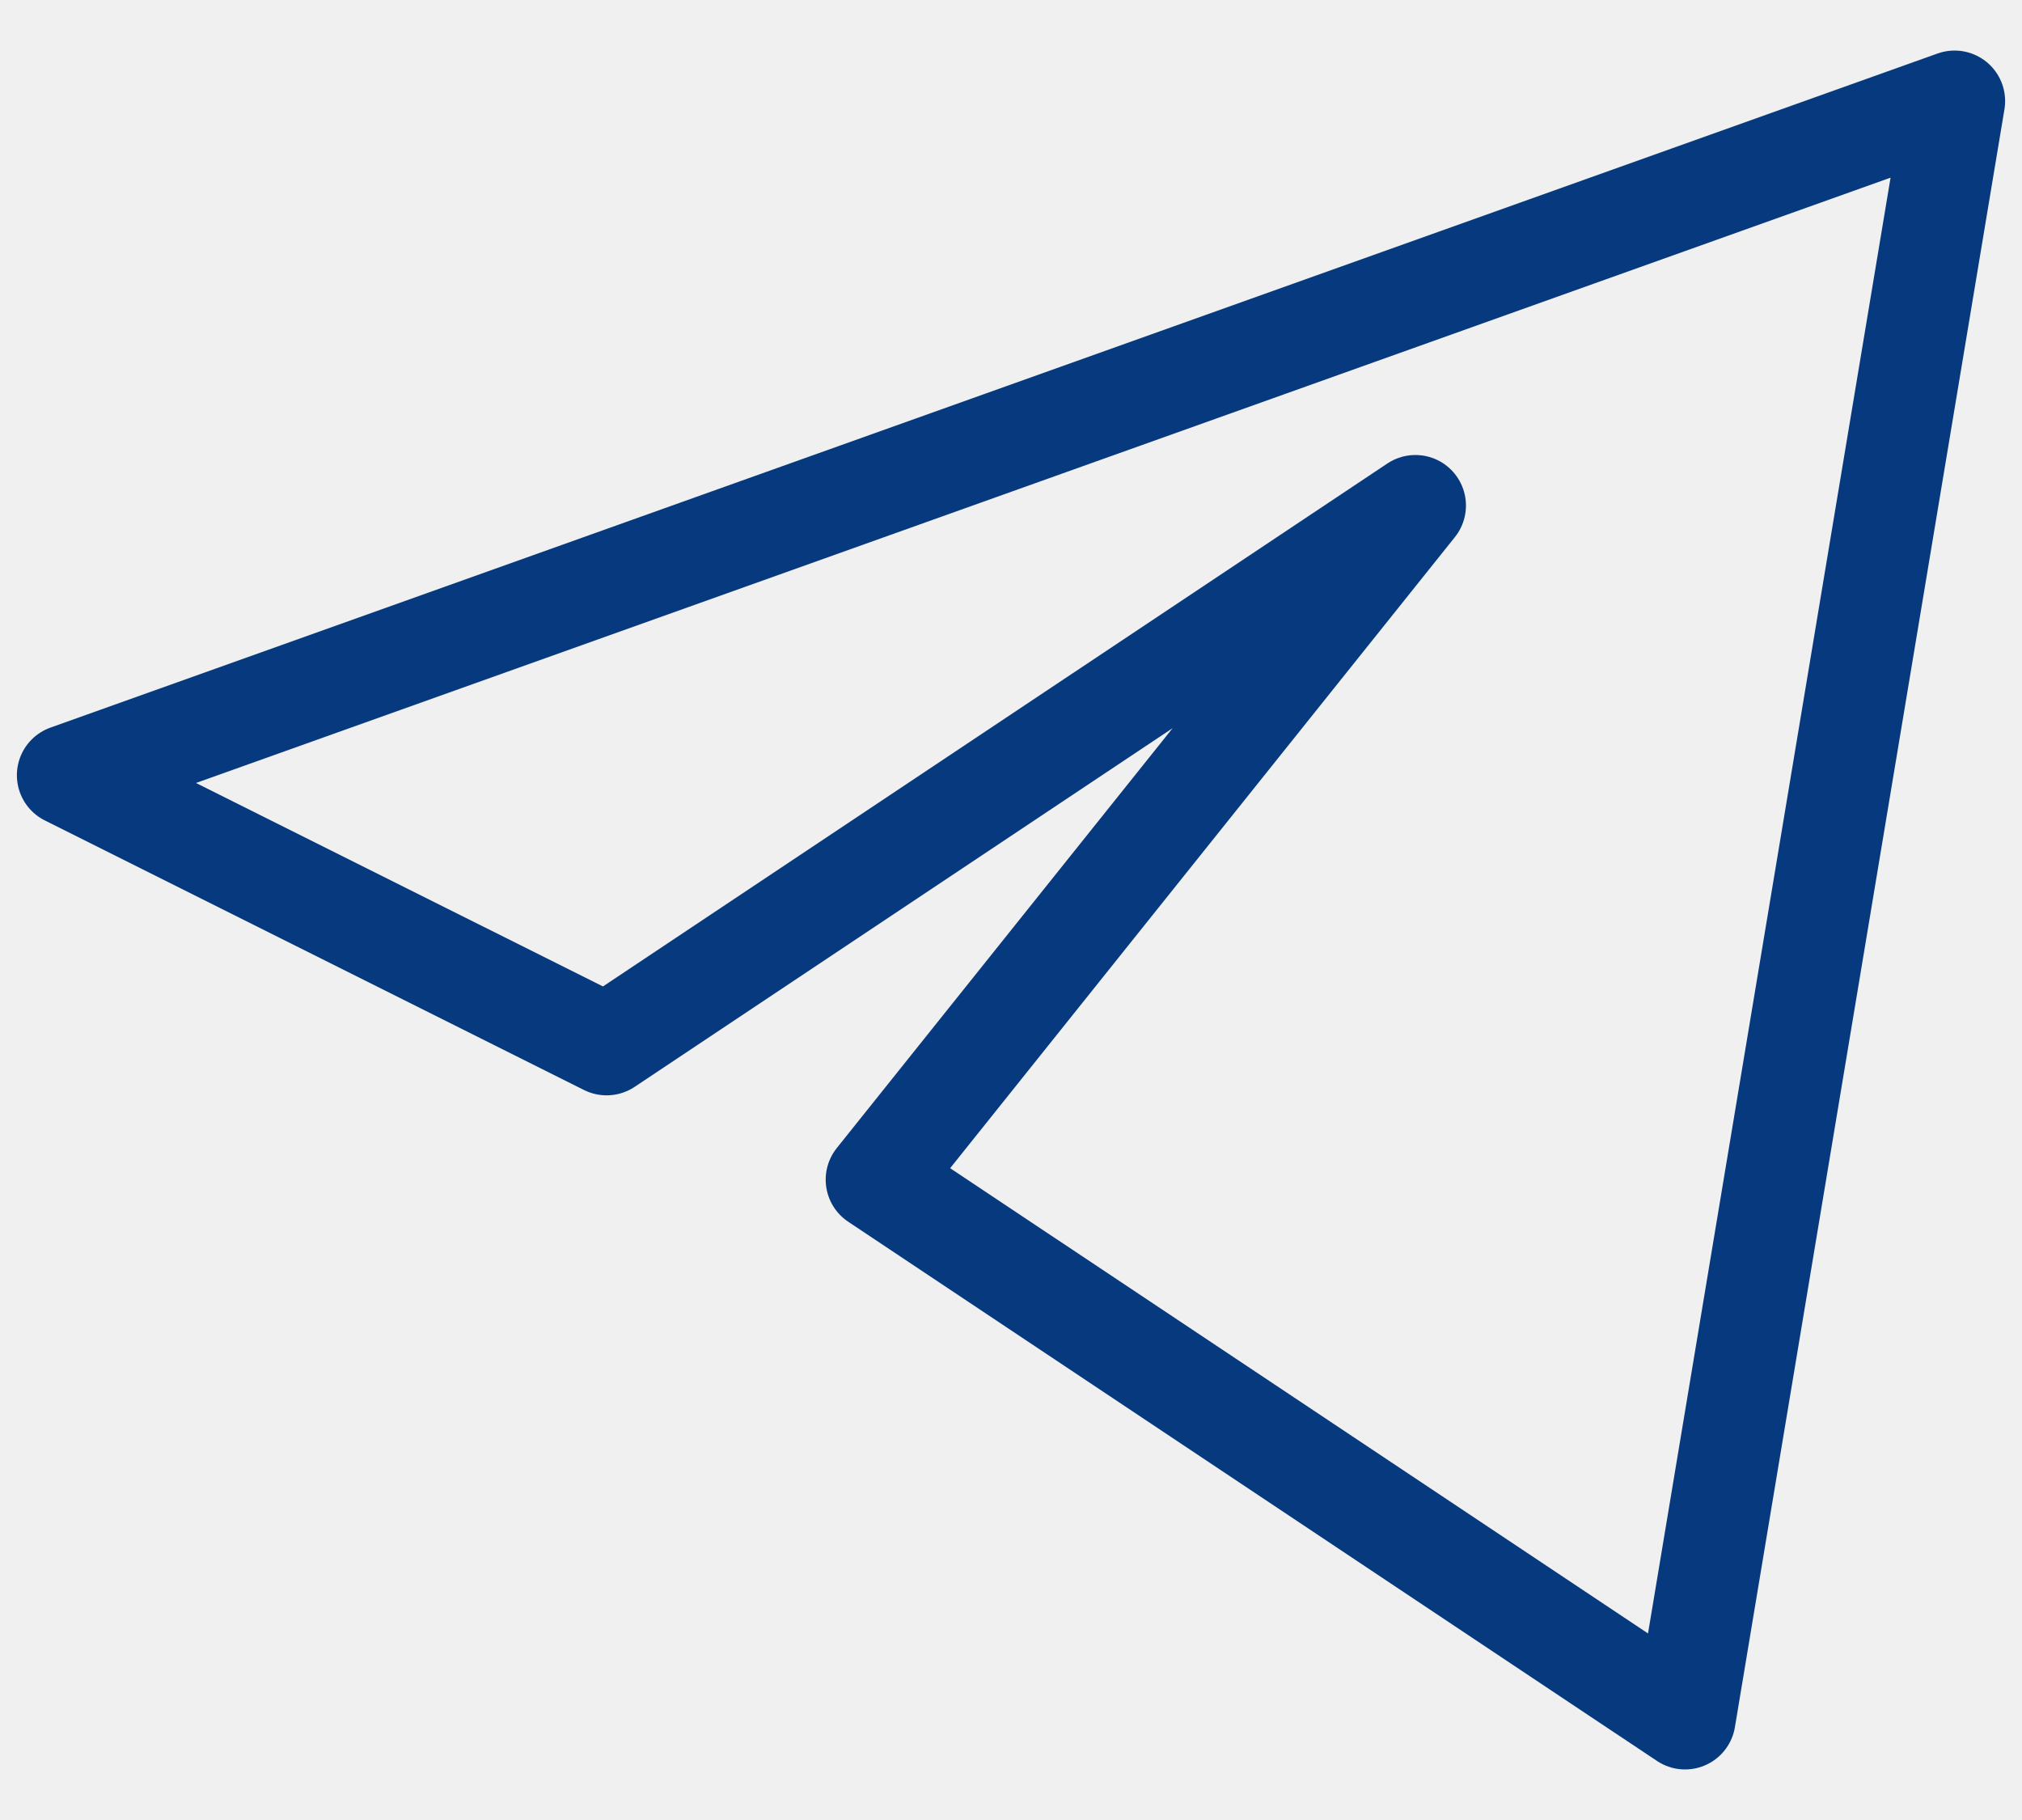
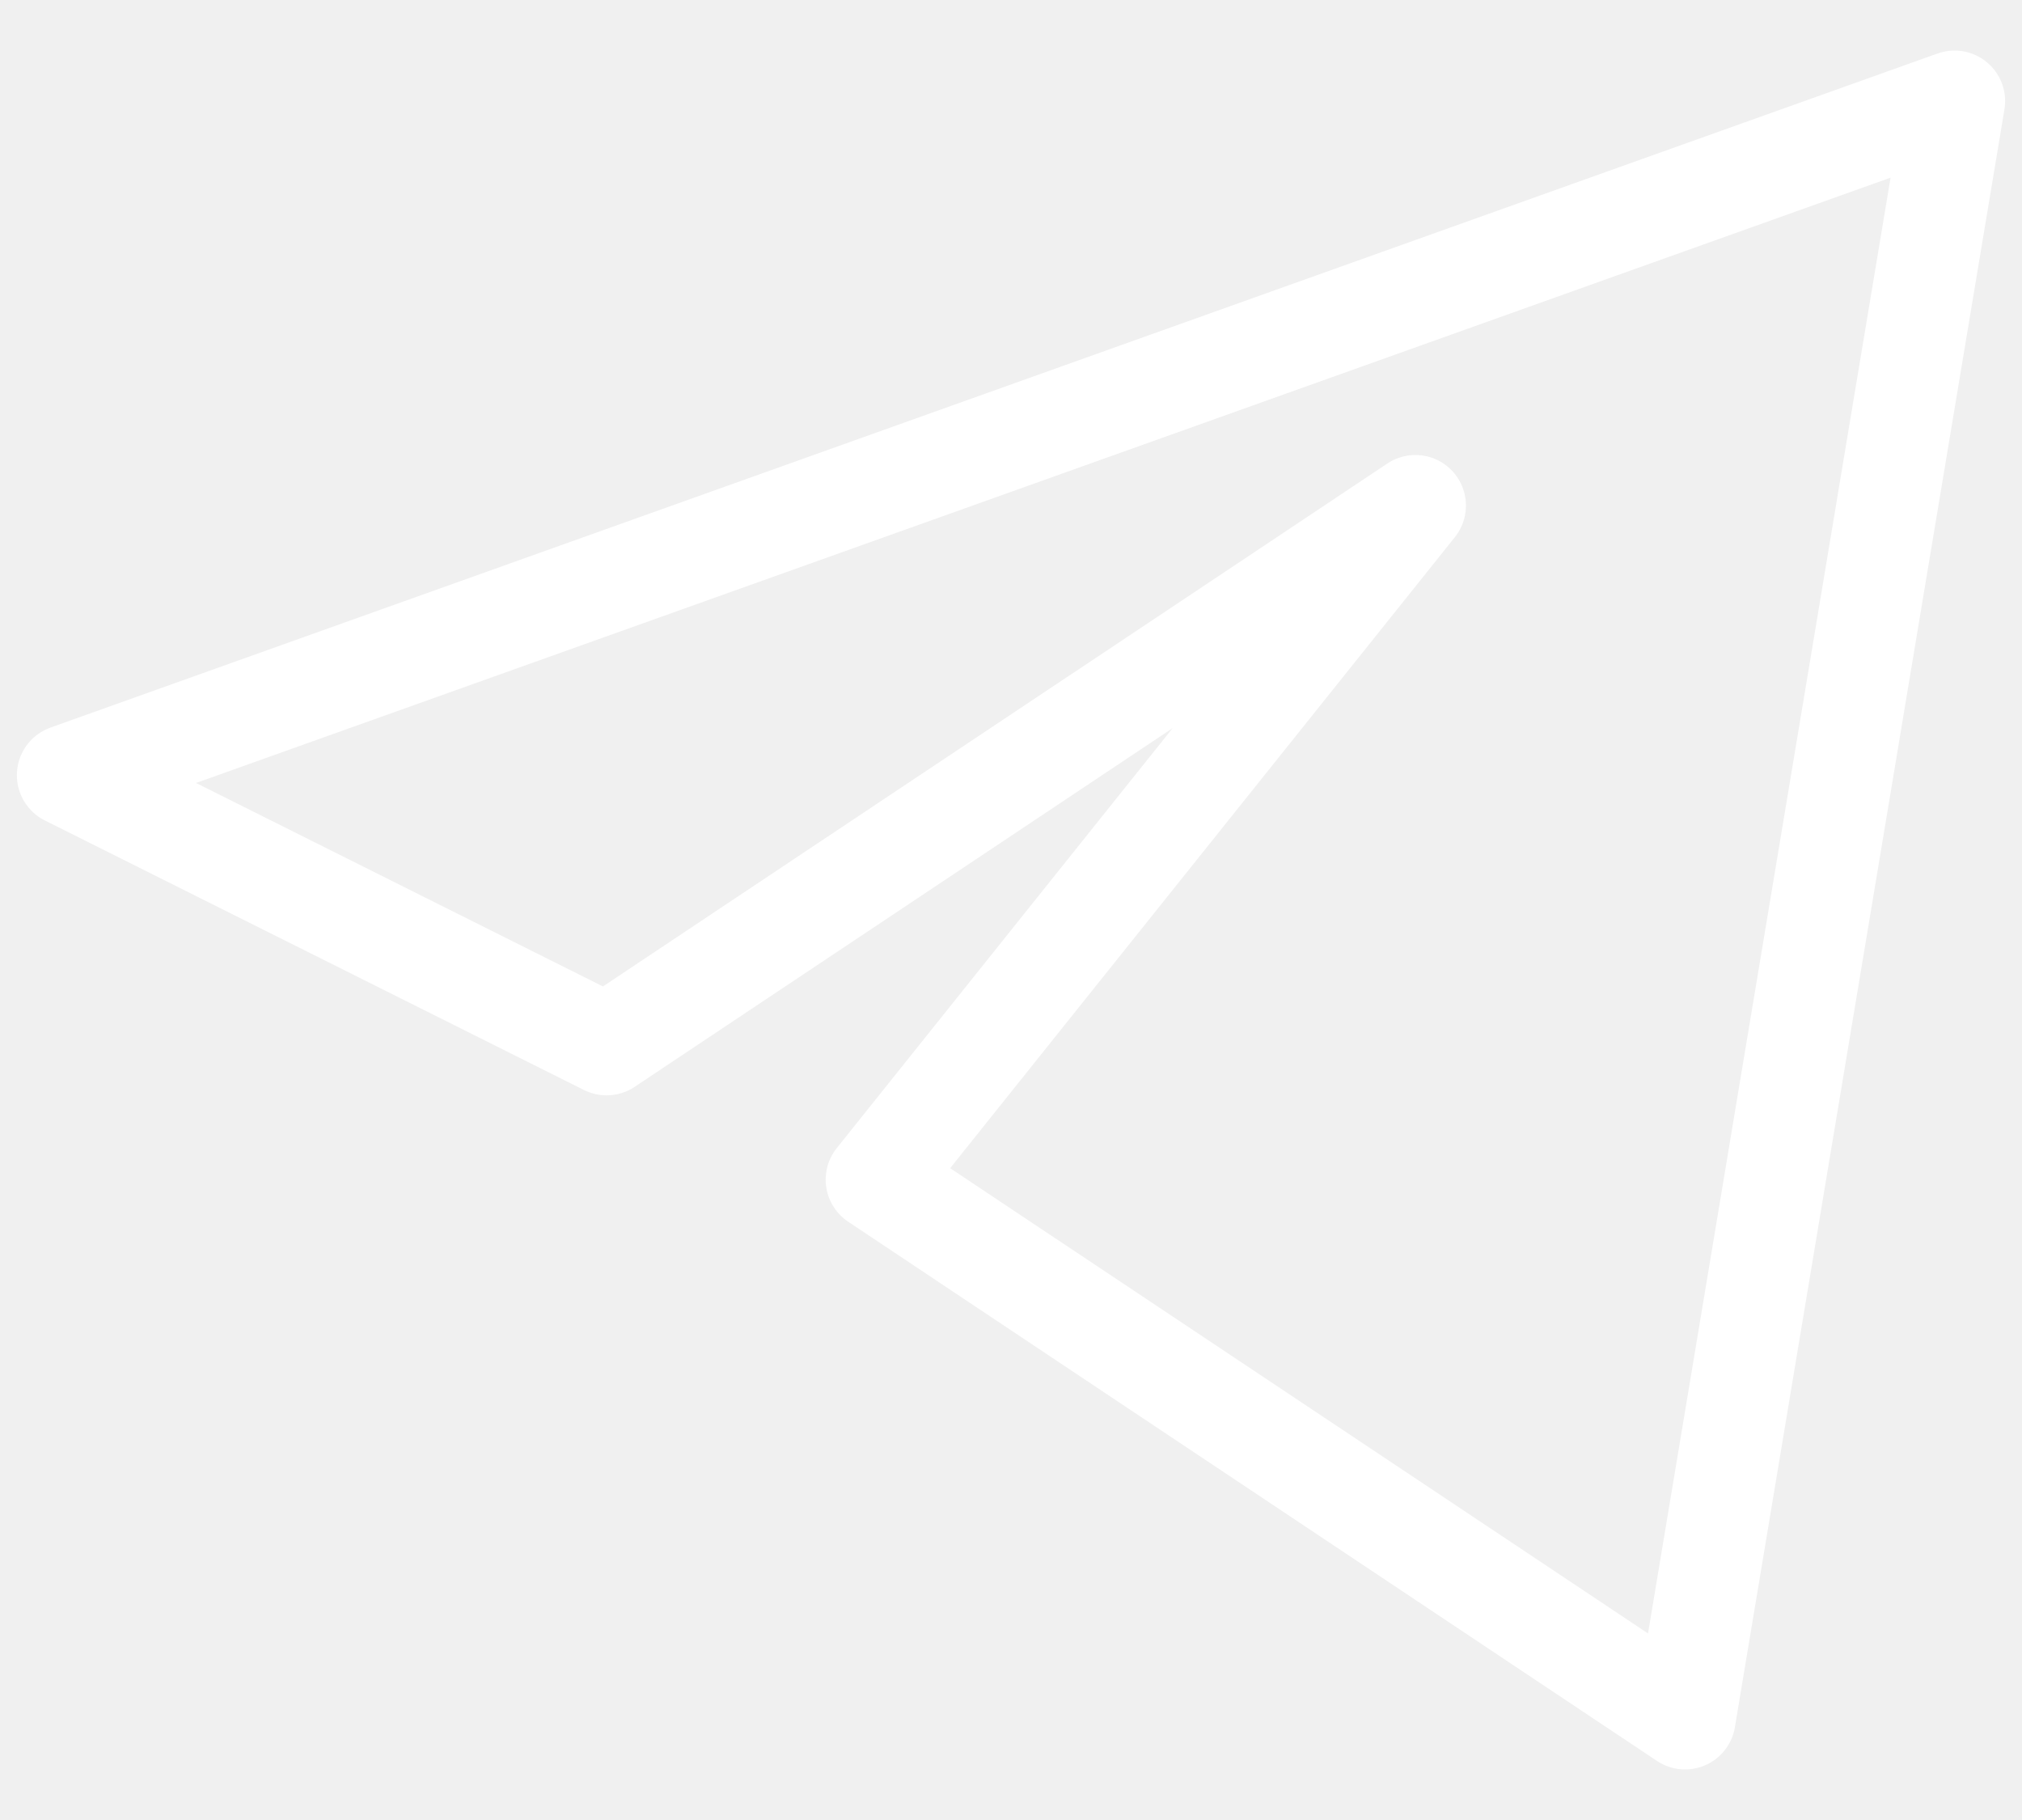
<svg xmlns="http://www.w3.org/2000/svg" width="20" height="18" viewBox="0 0 20 18" fill="none">
-   <path d="M19.333 1L0.667 7.667L6 10.333L14 5L8.667 11.667L16.667 17L19.333 1Z" stroke="#06397E" stroke-linejoin="round" />
+   <path d="M19.333 1L0.667 7.667L6 10.333L14 5L8.667 11.667L16.667 17L19.333 1Z" stroke="white" stroke-linejoin="round" />
</svg>
